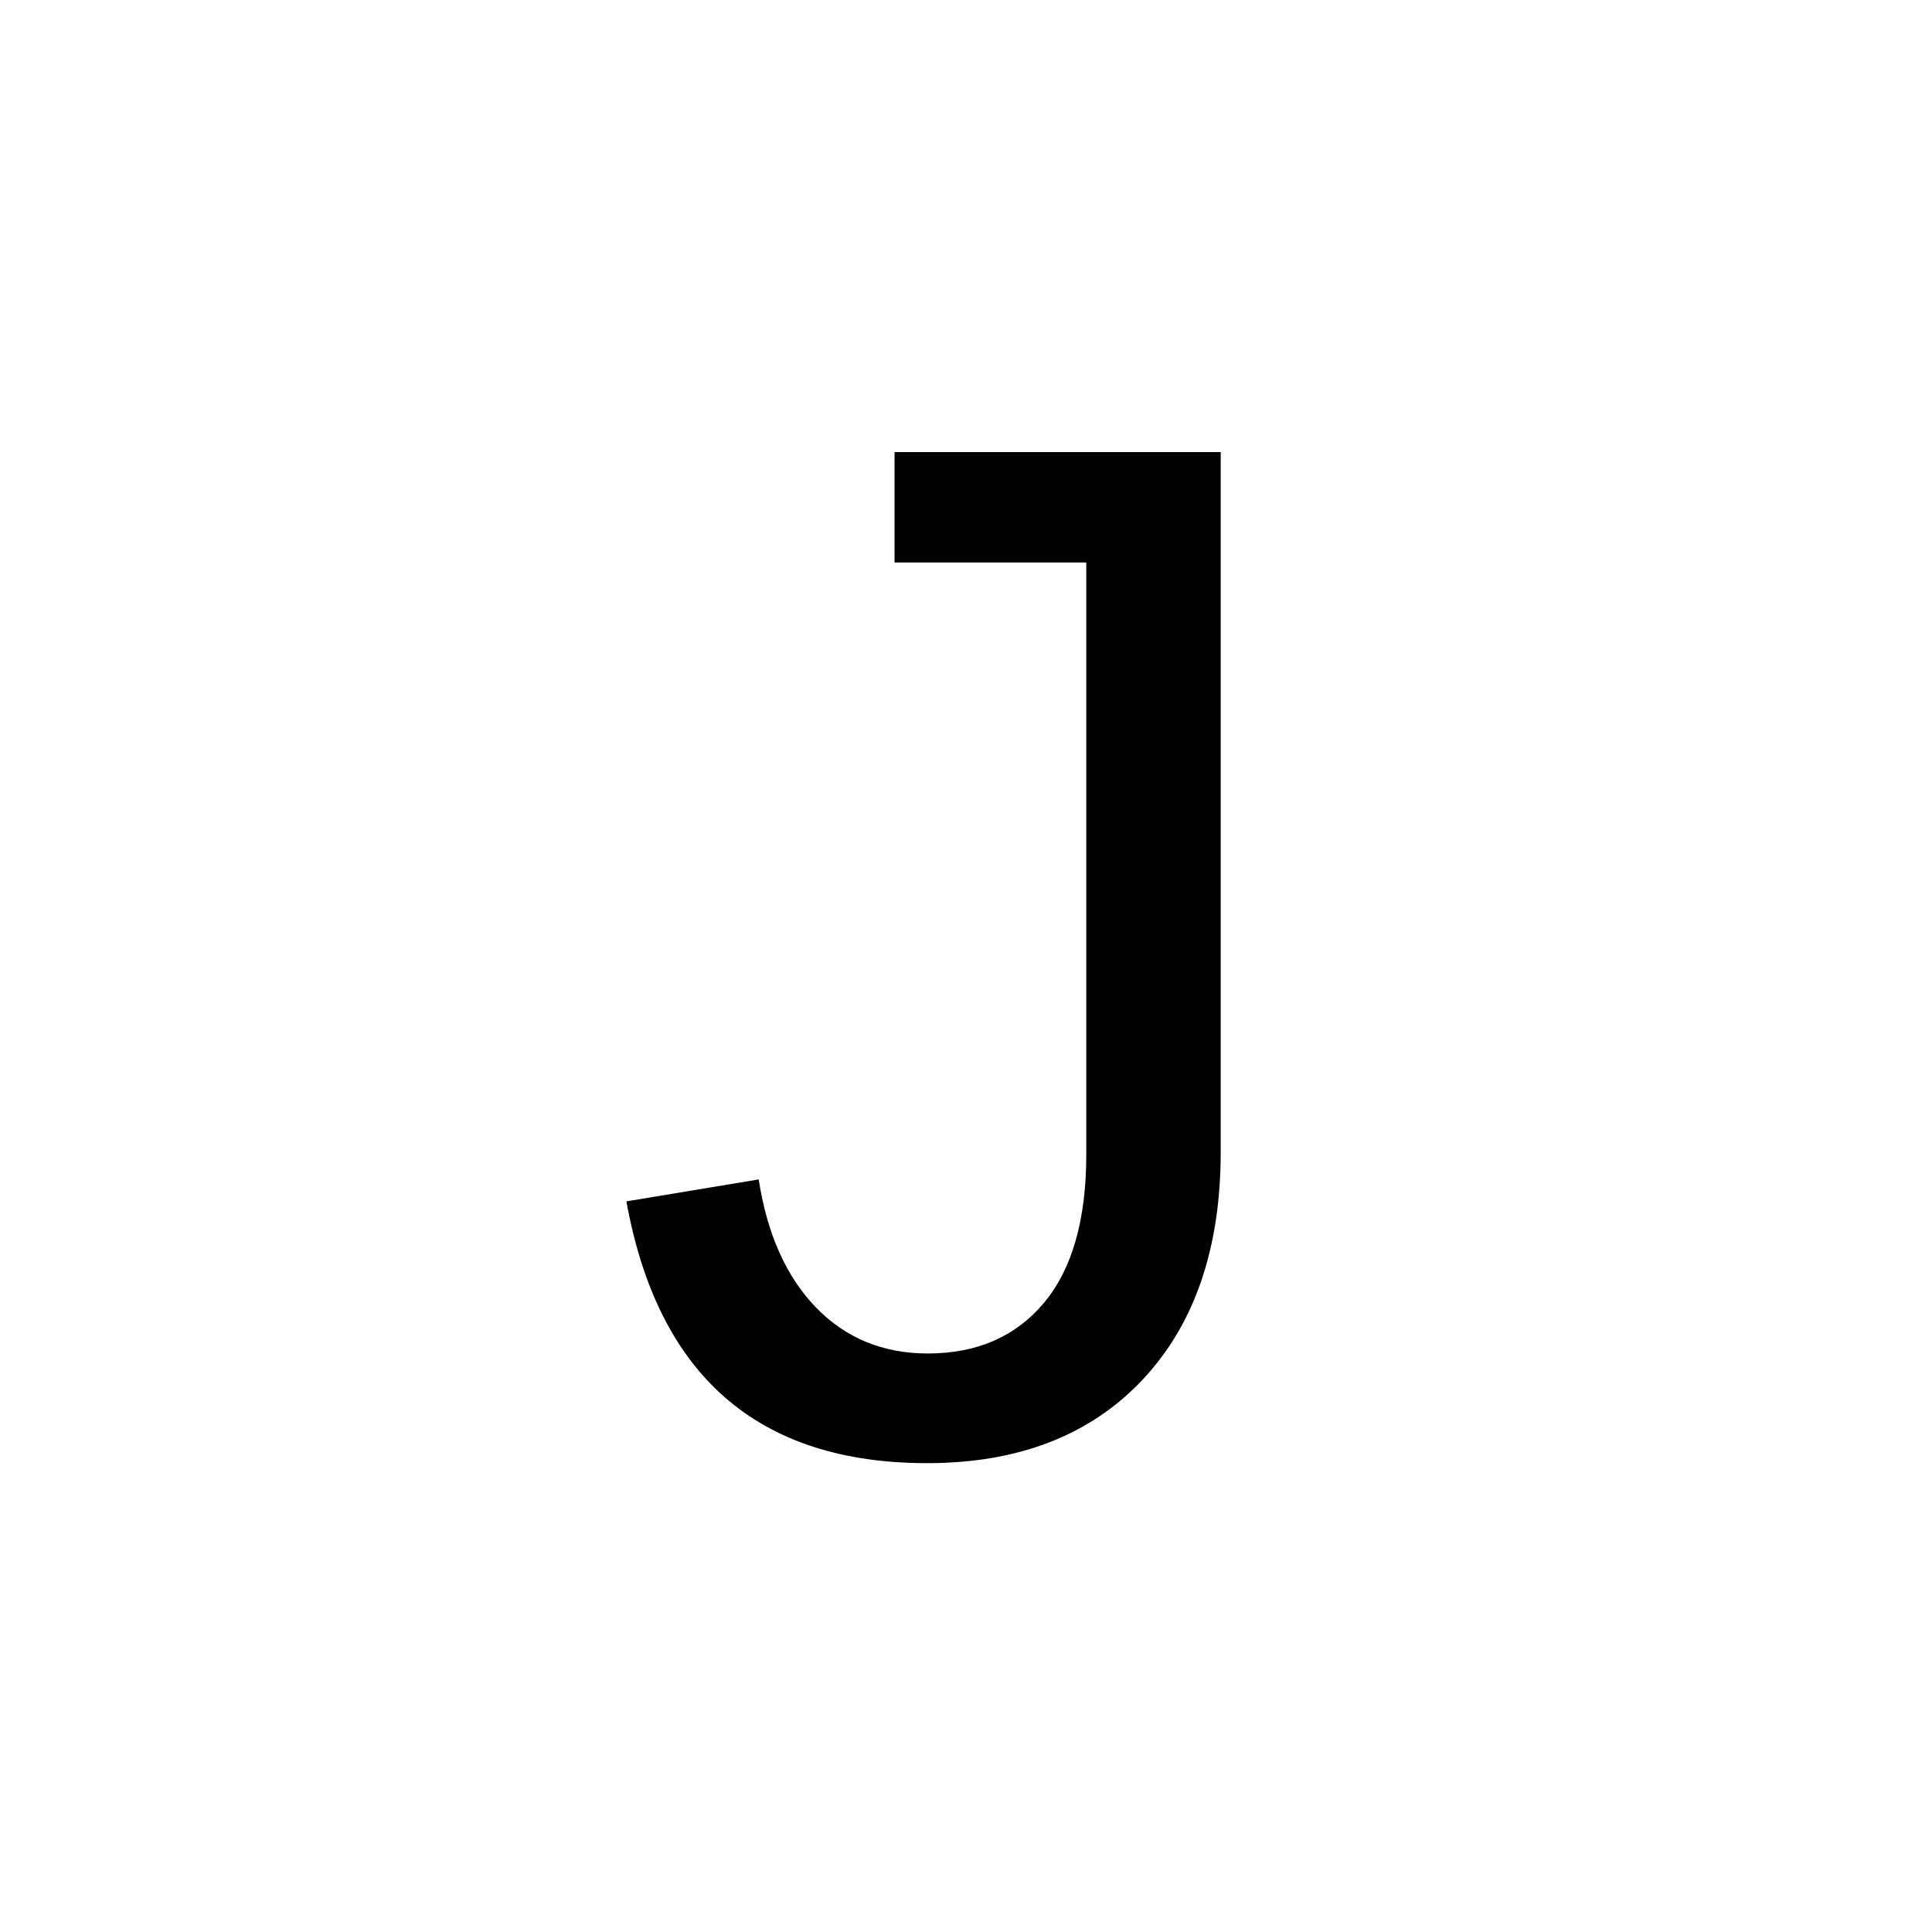
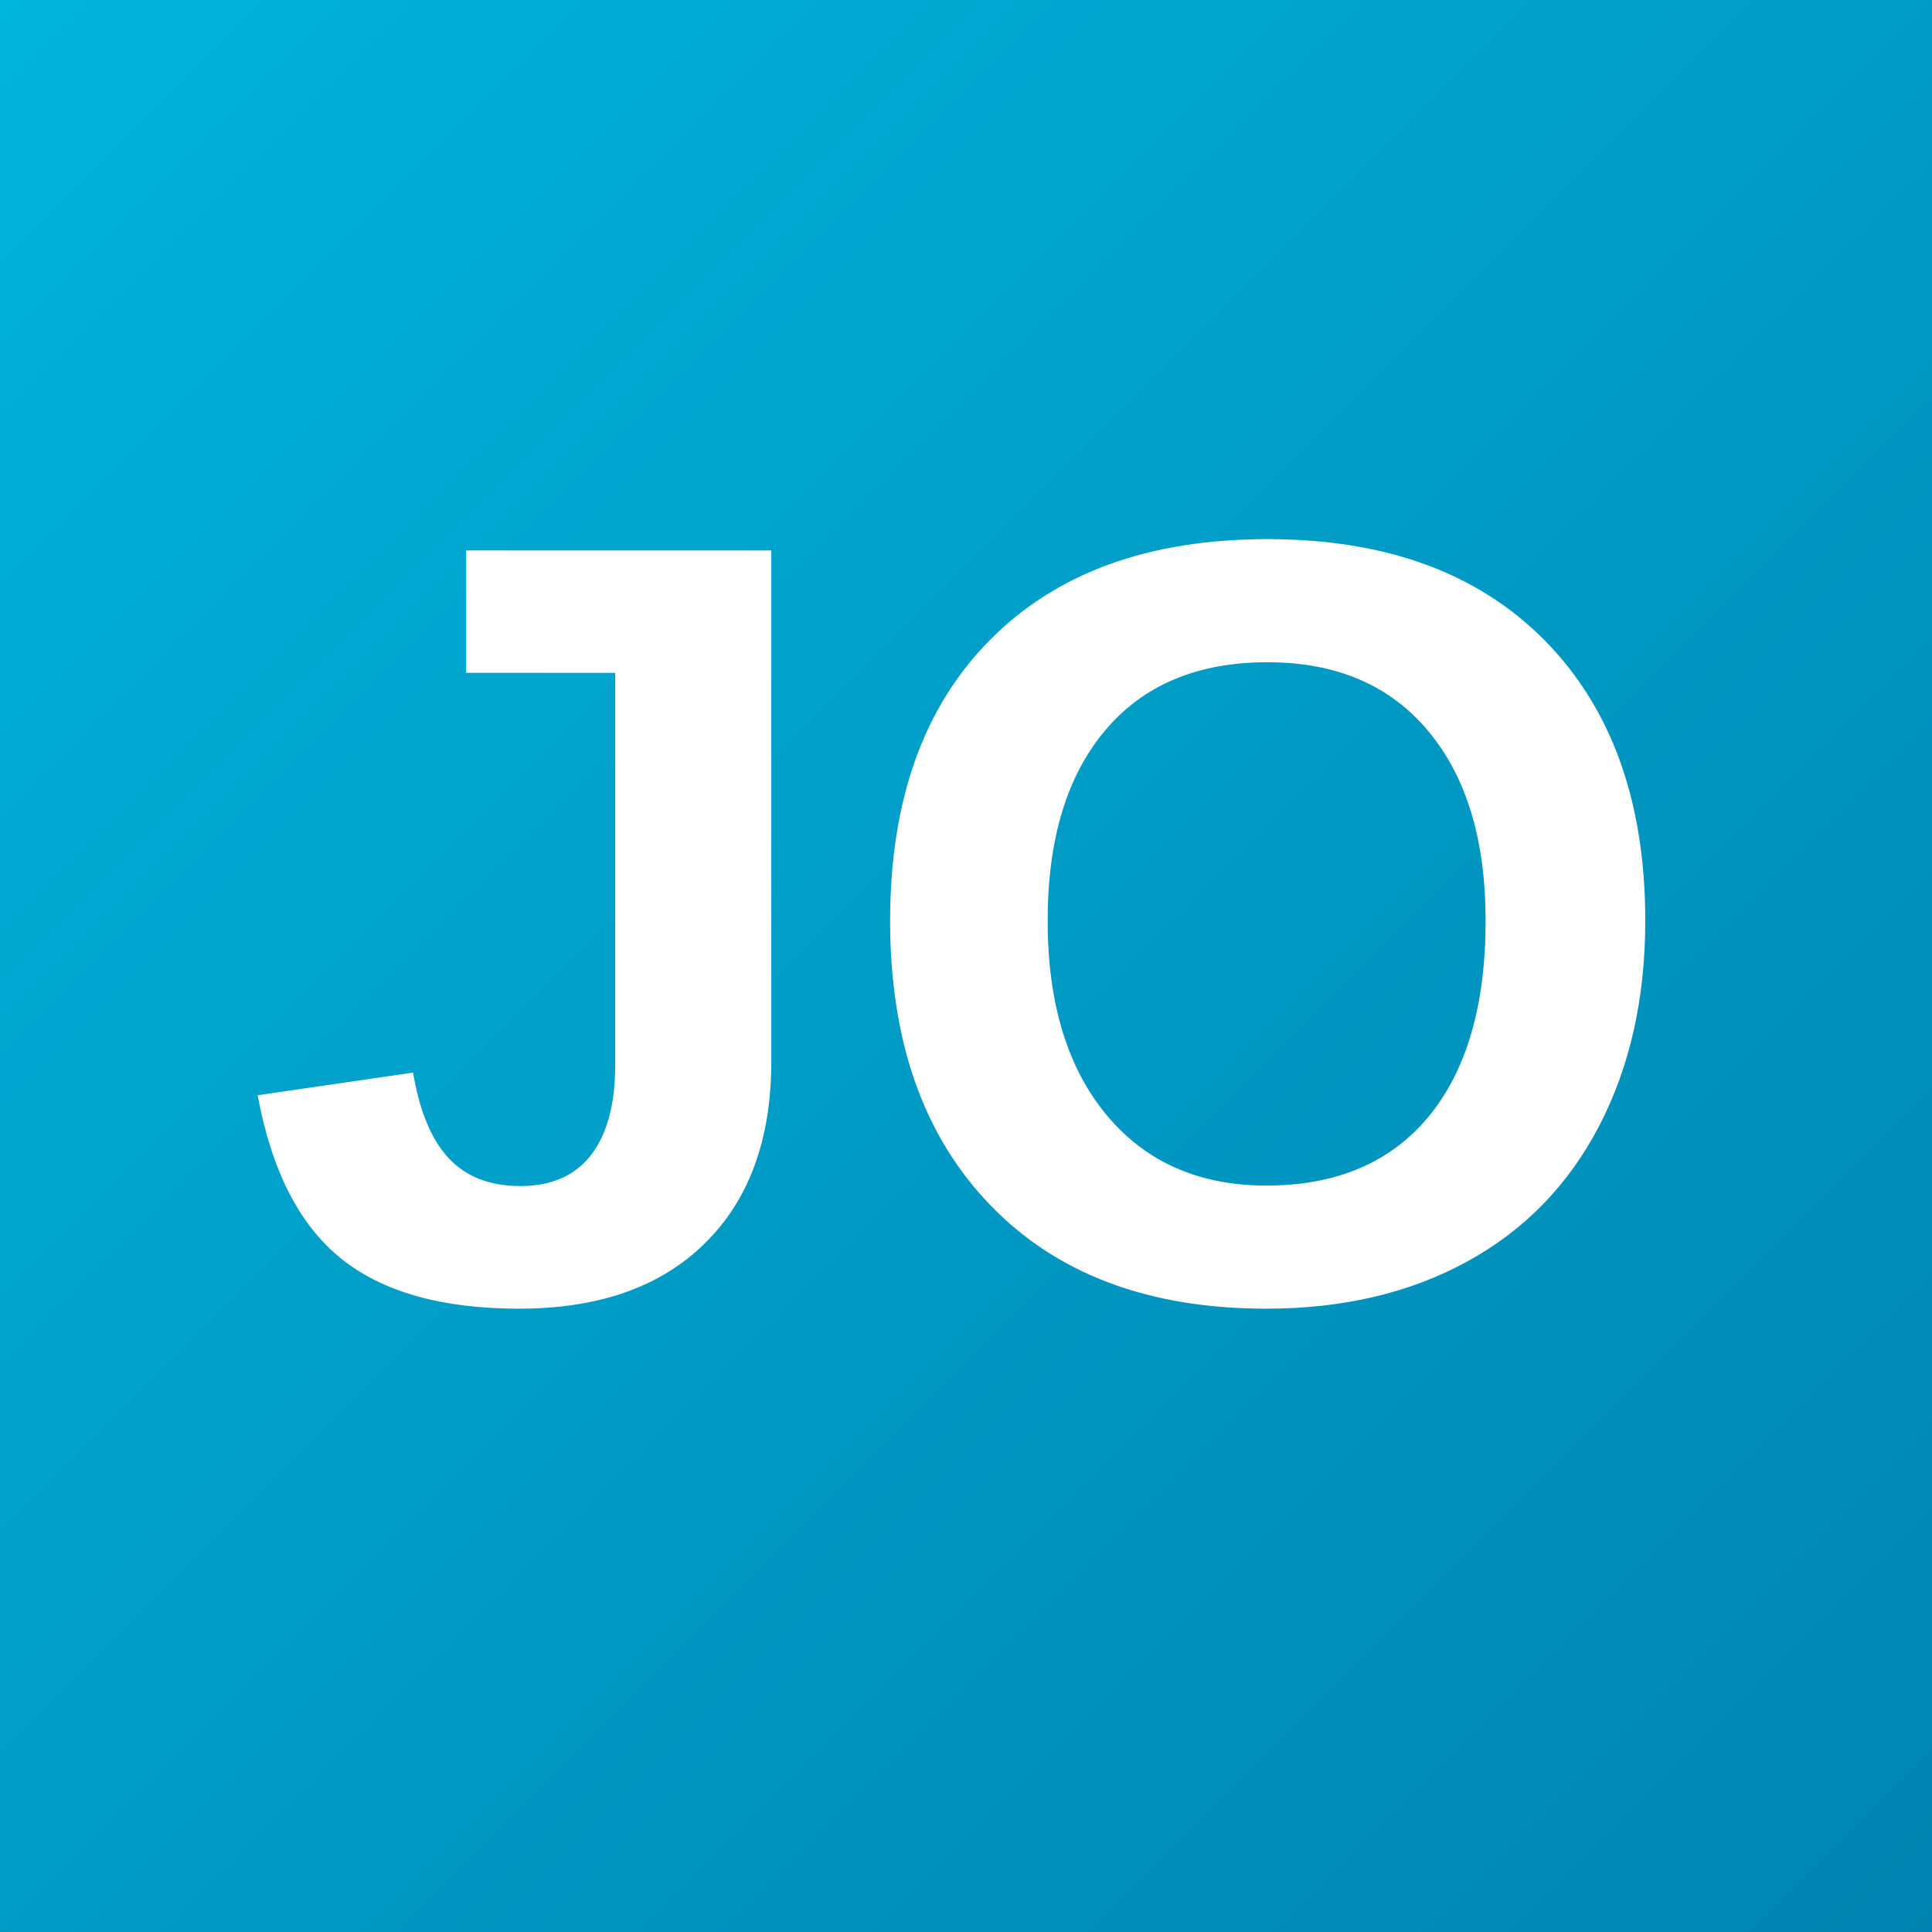
<svg xmlns="http://www.w3.org/2000/svg" viewBox="0 0 128 128">
-   <rect width="128" height="128" fill="#ffffff" />
-   <text x="64" y="96" text-anchor="middle" font-family="Arial, Helvetica, sans-serif" font-size="96" fill="#000000">J</text>
+   <defs>
+     <linearGradient id="grad" x1="0%" y1="0%" x2="100%" y2="100%">
+       <stop offset="0%" stop-color="#00b4db" />
+       <stop offset="100%" stop-color="#0083b0" />
+     </linearGradient>
+   </defs>
+   <rect width="128" height="128" fill="url(#grad)" />
+   <text x="64" y="86" text-anchor="middle" font-family="Arial, Helvetica, sans-serif" font-size="72" font-weight="bold" fill="#ffffff">JO</text>
</svg>
